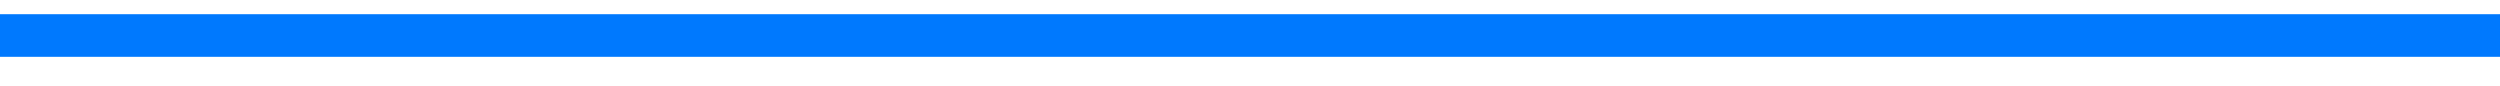
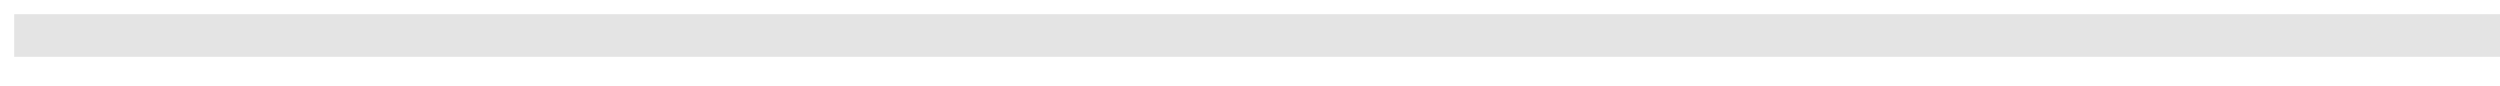
- <svg xmlns="http://www.w3.org/2000/svg" version="1.1" width="176px" height="6px" viewBox="224 1510  176 6">
-   <g transform="matrix(-1 0 0 -1 624 3026 )">
-     <path d="M 224 1513.5  L 400 1513.5  " stroke-width="3" stroke="#0079fe" fill="none" />
+ <svg xmlns="http://www.w3.org/2000/svg" version="1.1" width="176px" height="6px" viewBox="450 1360  176 6">
+   <g transform="matrix(-1 0 0 -1 1076 2726 )">
+     <path d="M 450 1363.5  L 625 1363.5  " stroke-width="3" stroke="#e4e4e4" fill="none" />
  </g>
</svg>
